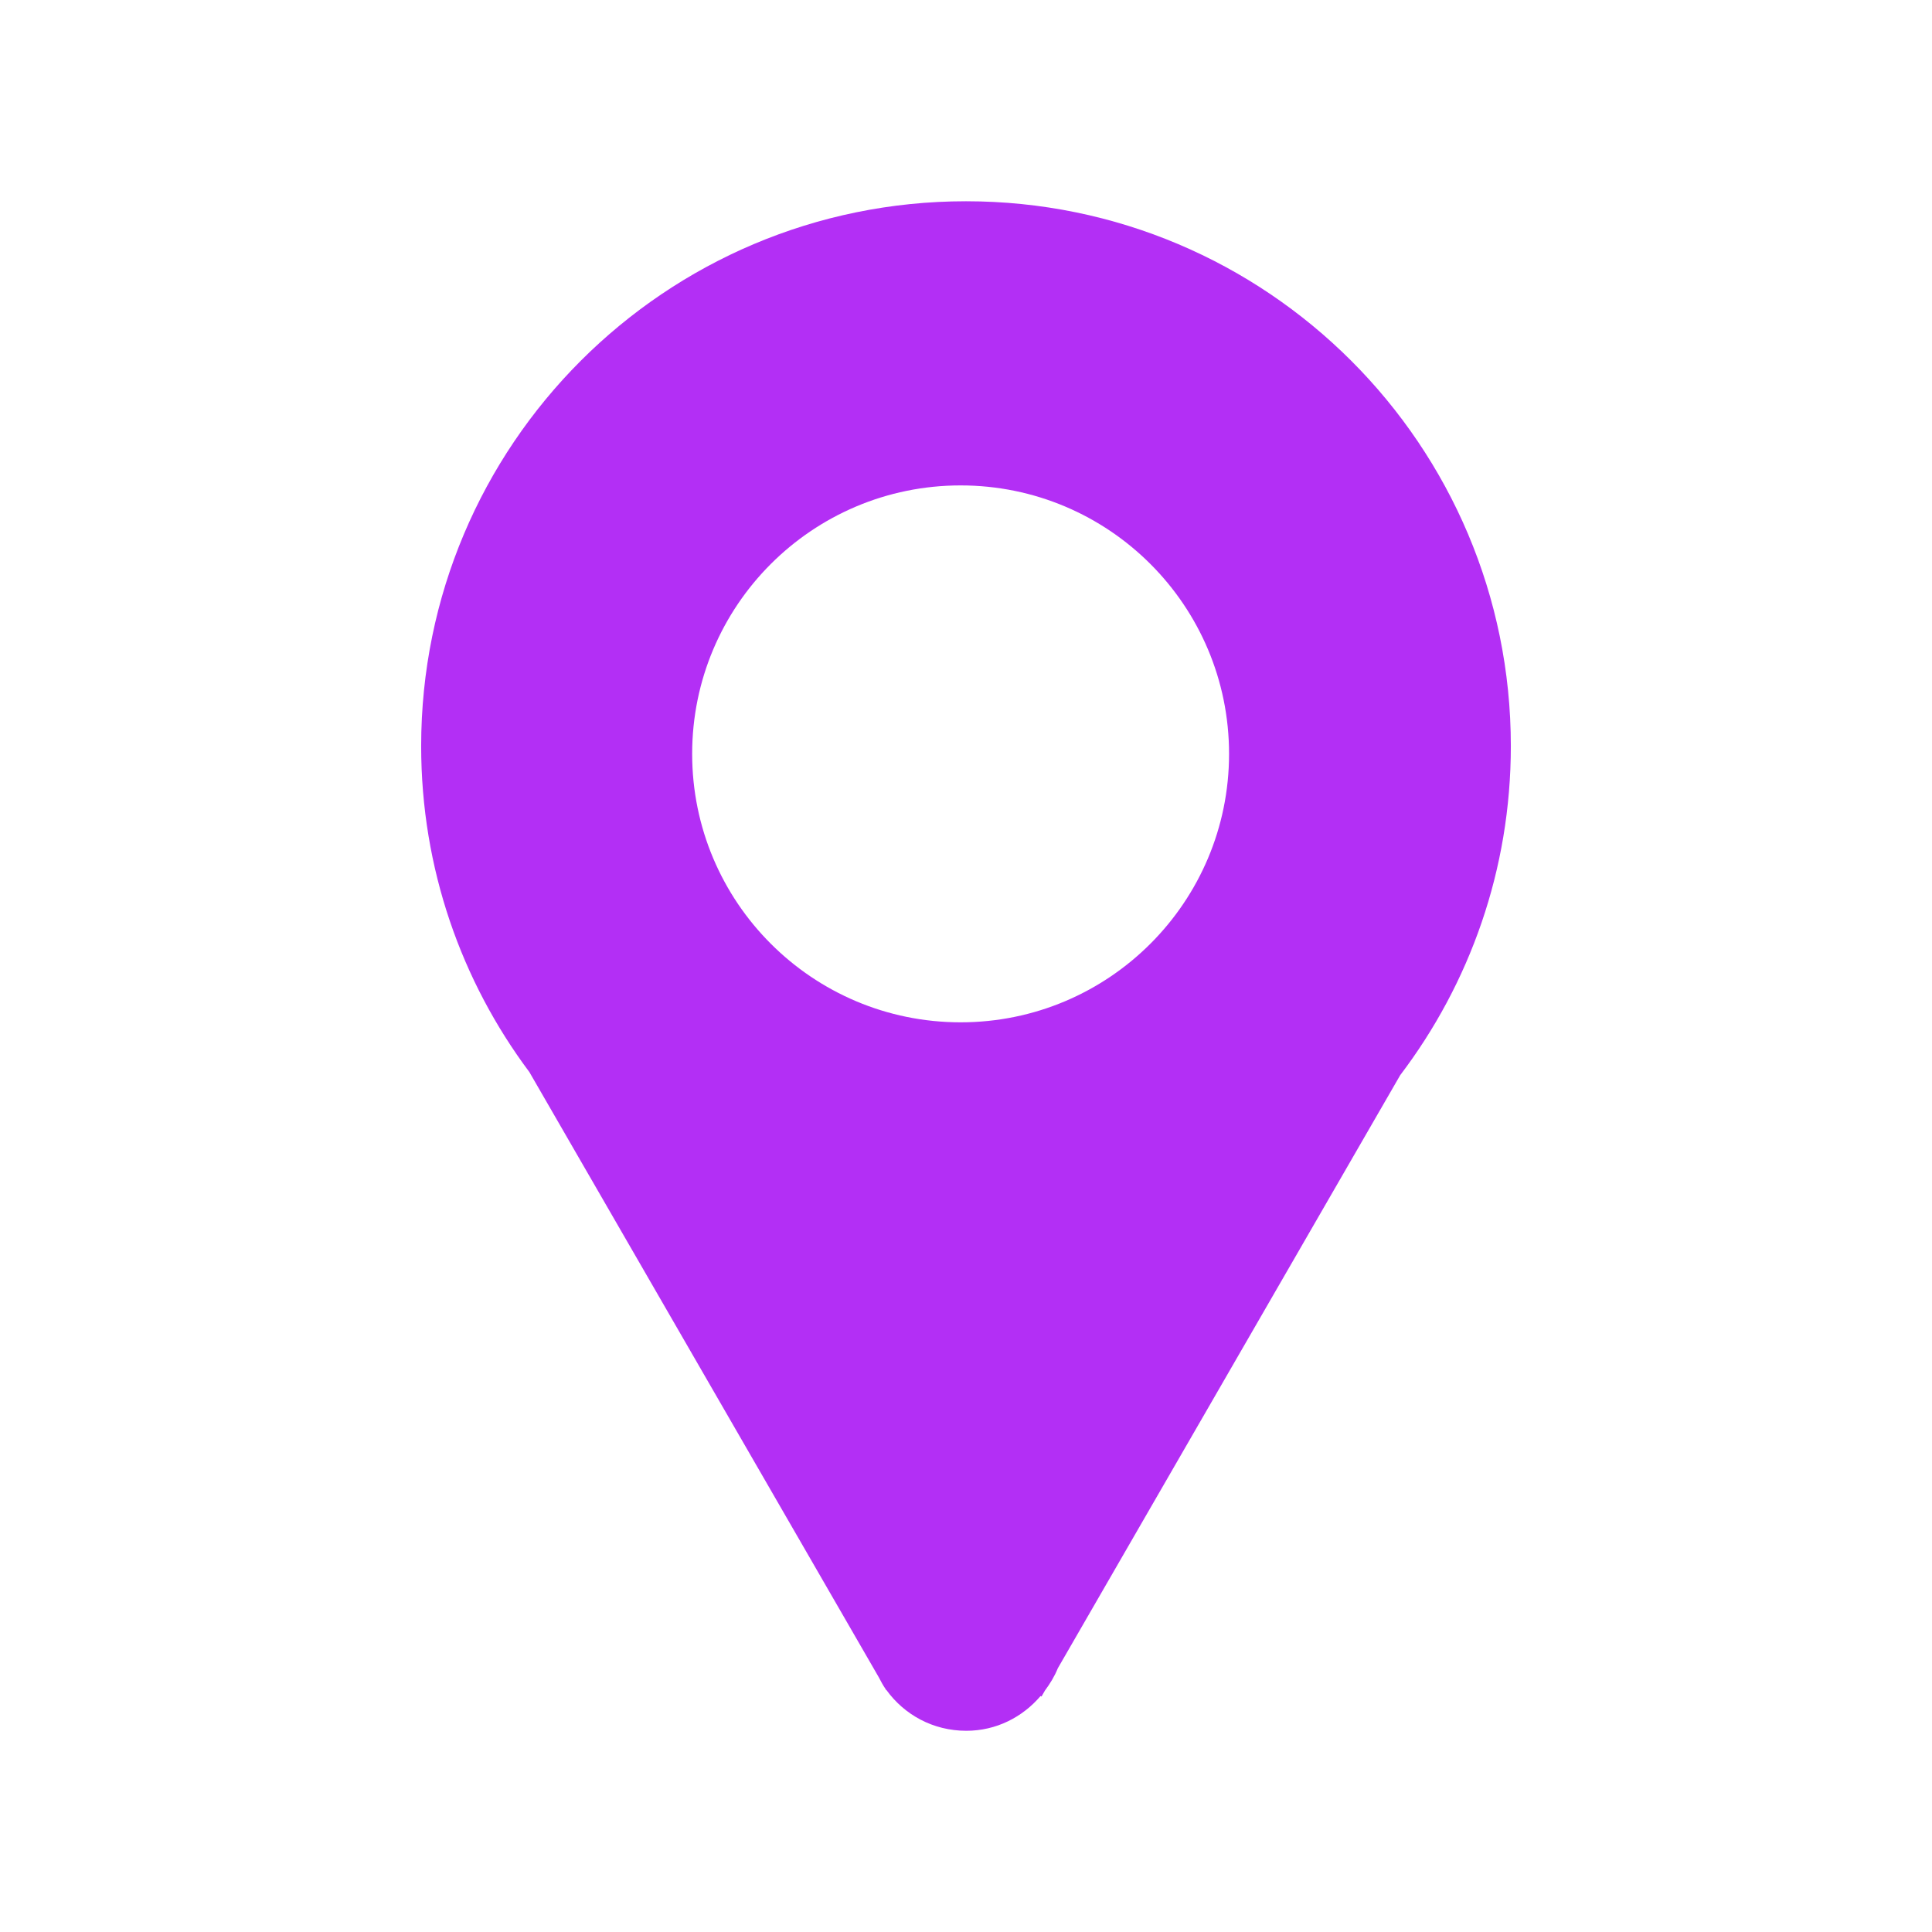
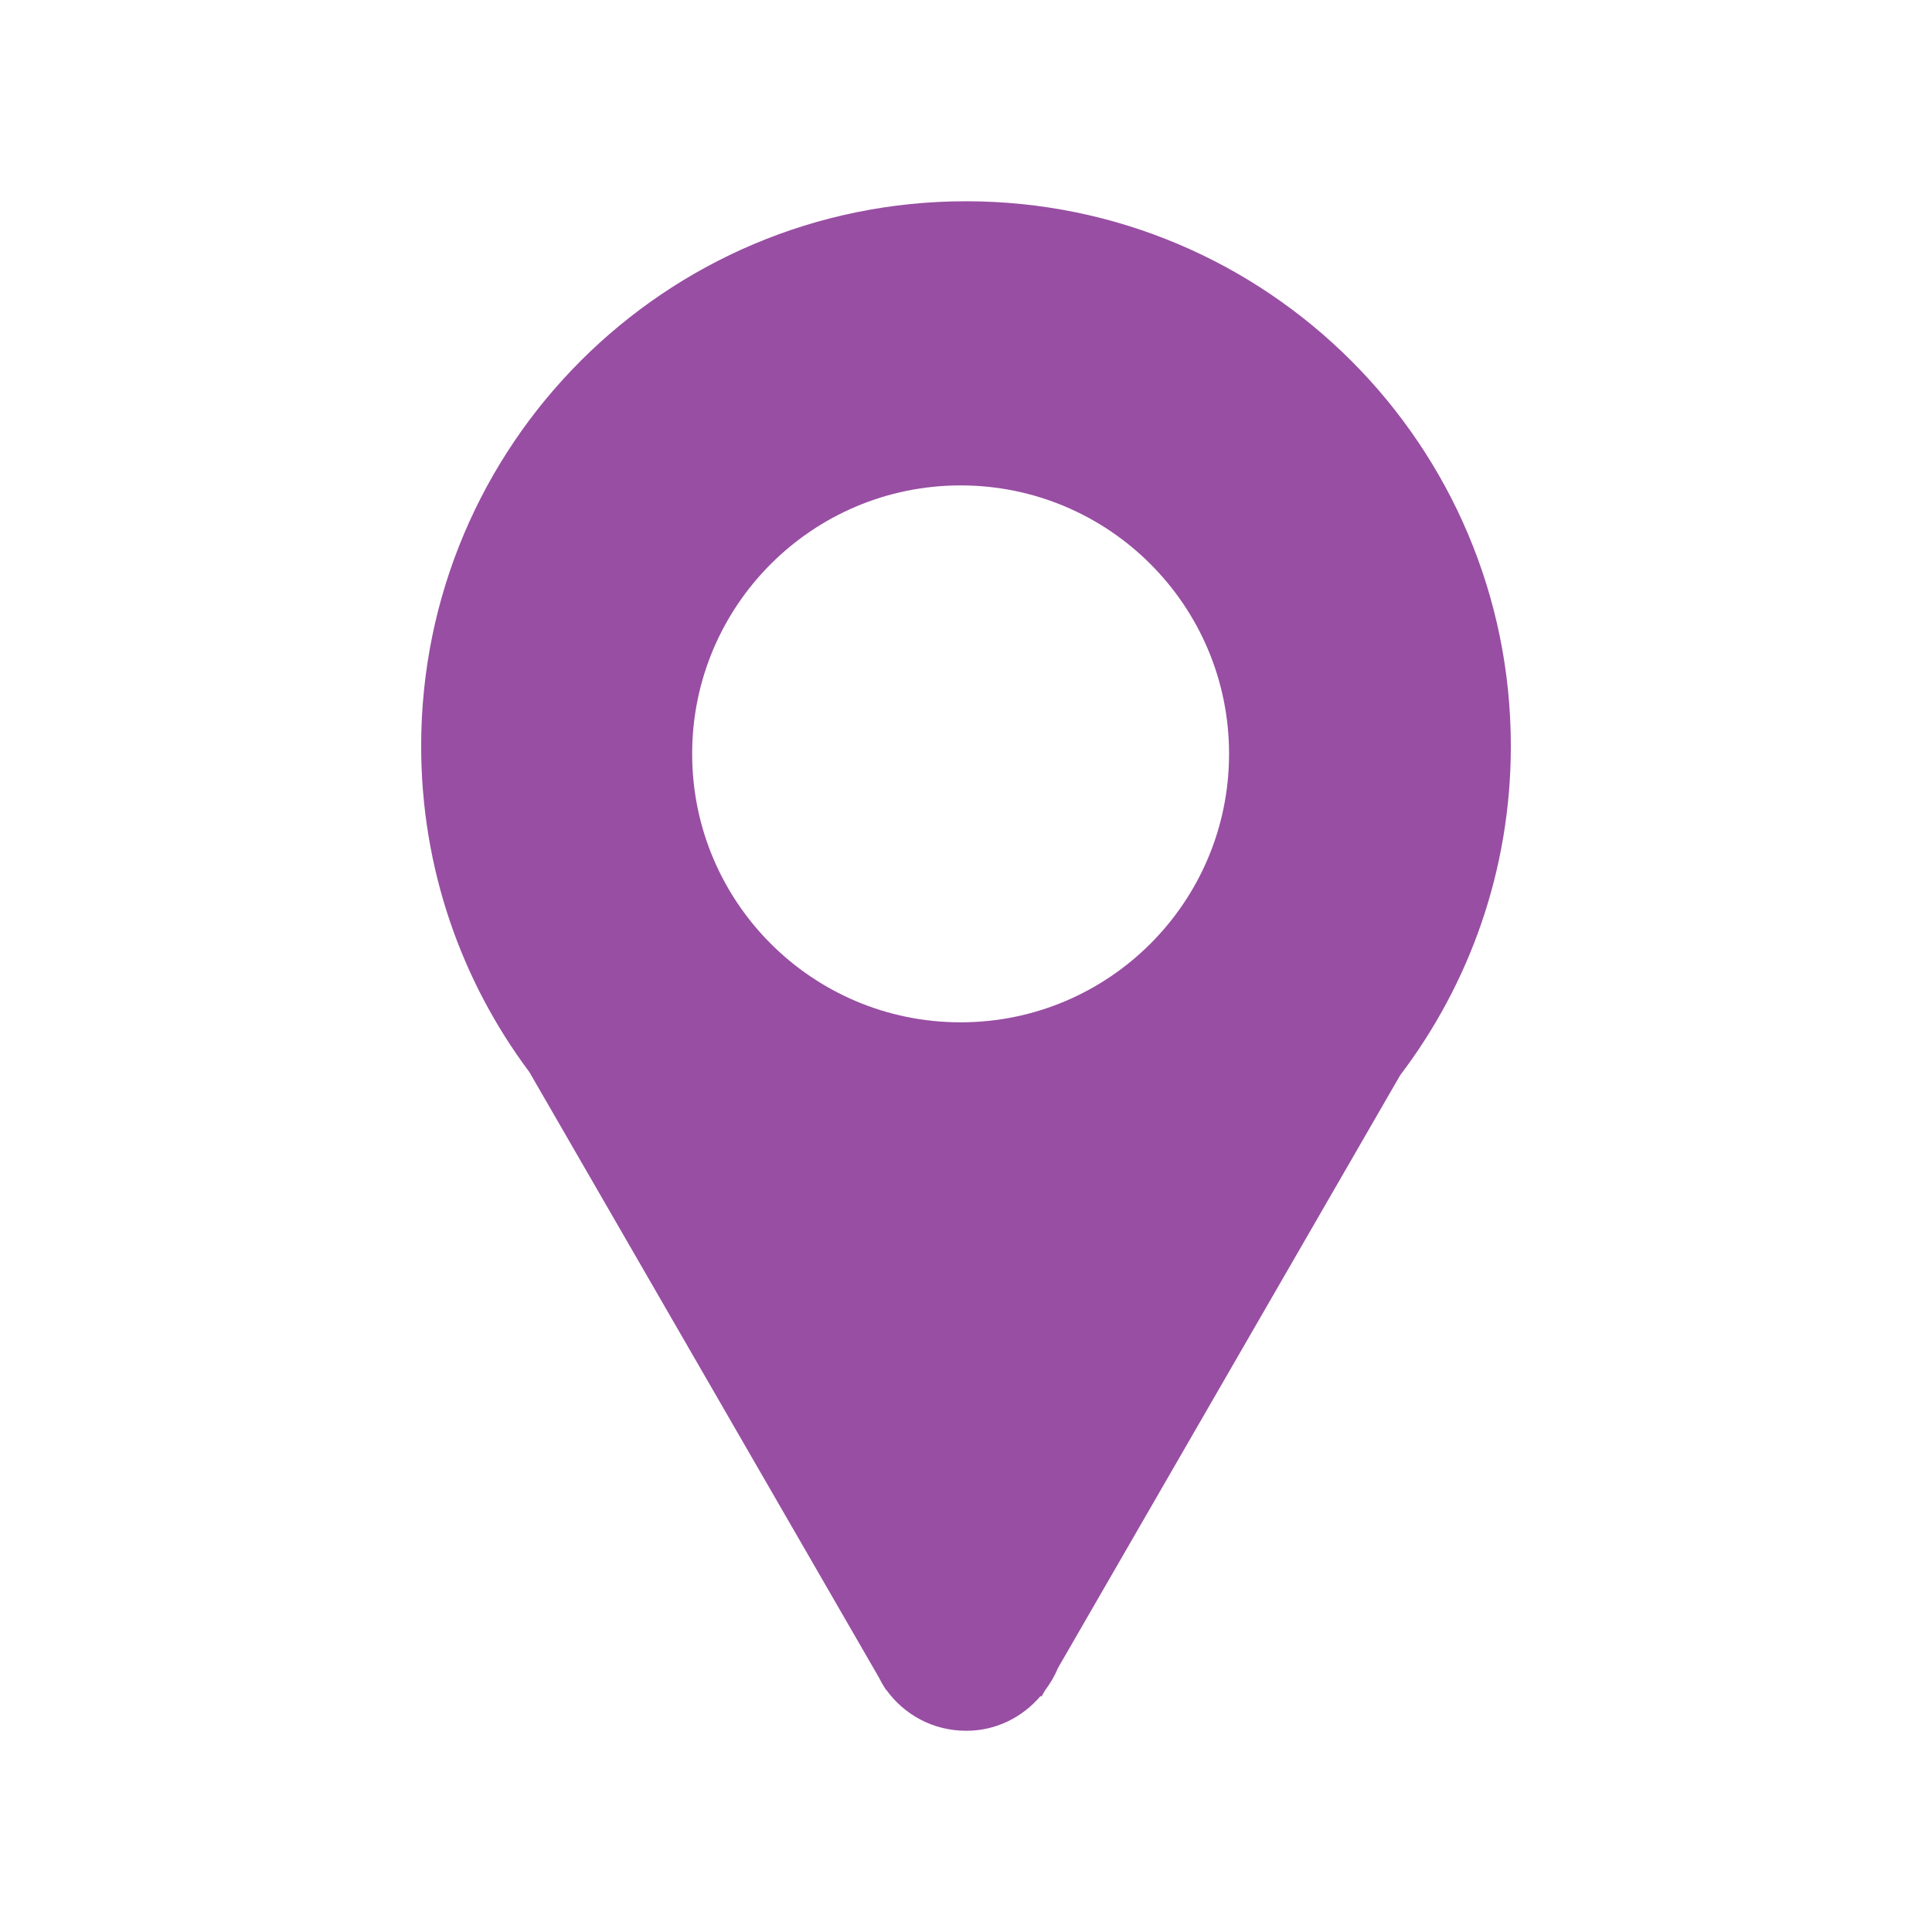
- <svg xmlns="http://www.w3.org/2000/svg" fill="#b32ff5" version="1.1" id="Layer_1" width="800px" height="800px" viewBox="0 0 100 100" enable-background="new 0 0 100 100" xml:space="preserve">
+ <svg xmlns="http://www.w3.org/2000/svg" fill="#984ea3" version="1.1" id="Layer_1" width="800px" height="800px" viewBox="0 0 100 100" enable-background="new 0 0 100 100" xml:space="preserve">
  <g>
    <path d="M50,10.417c-15.581,0-28.201,12.627-28.201,28.201c0,6.327,2.083,12.168,5.602,16.873L45.49,86.823   c0.105,0.202,0.21,0.403,0.339,0.588l0.04,0.069l0.011-0.006c0.924,1.278,2.411,2.111,4.135,2.111c1.556,0,2.912-0.708,3.845-1.799   l0.047,0.027l0.179-0.31c0.264-0.356,0.498-0.736,0.667-1.155L72.475,55.65c3.592-4.733,5.726-10.632,5.726-17.032   C78.201,23.044,65.581,10.417,50,10.417z M49.721,52.915c-7.677,0-13.895-6.221-13.895-13.895c0-7.673,6.218-13.895,13.895-13.895   s13.895,6.222,13.895,13.895C63.616,46.693,57.398,52.915,49.721,52.915z" />
  </g>
</svg>
